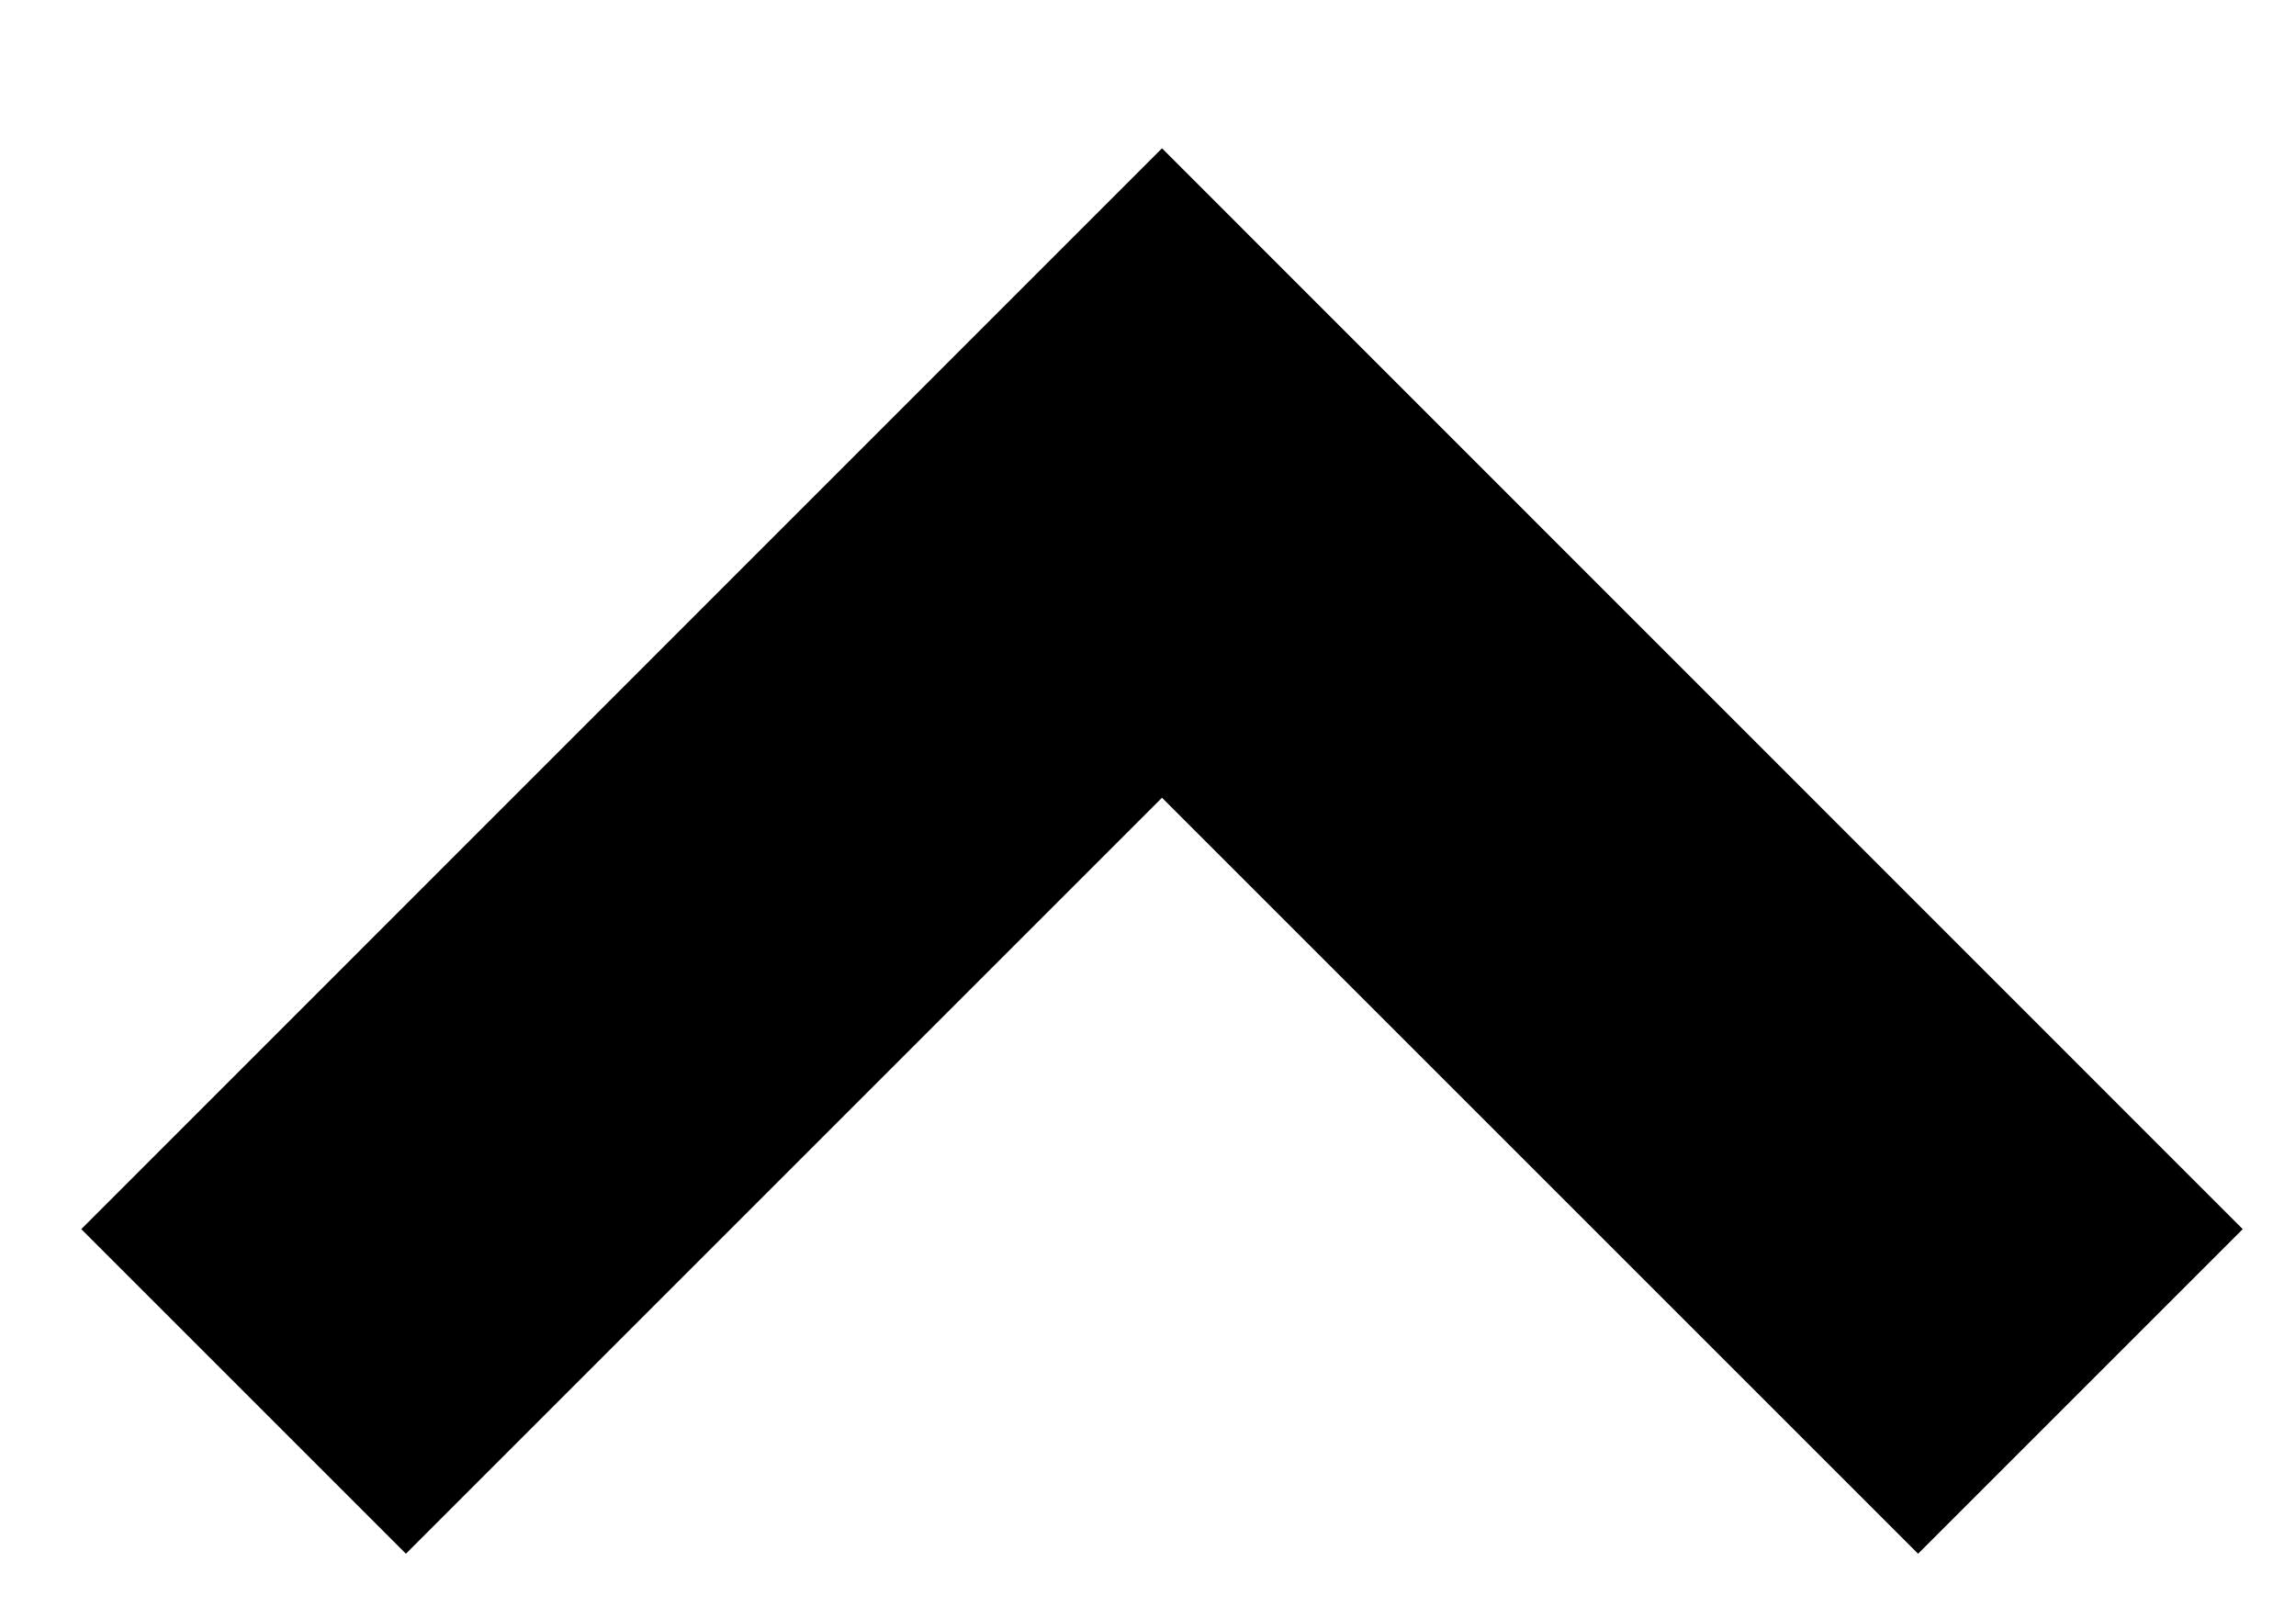
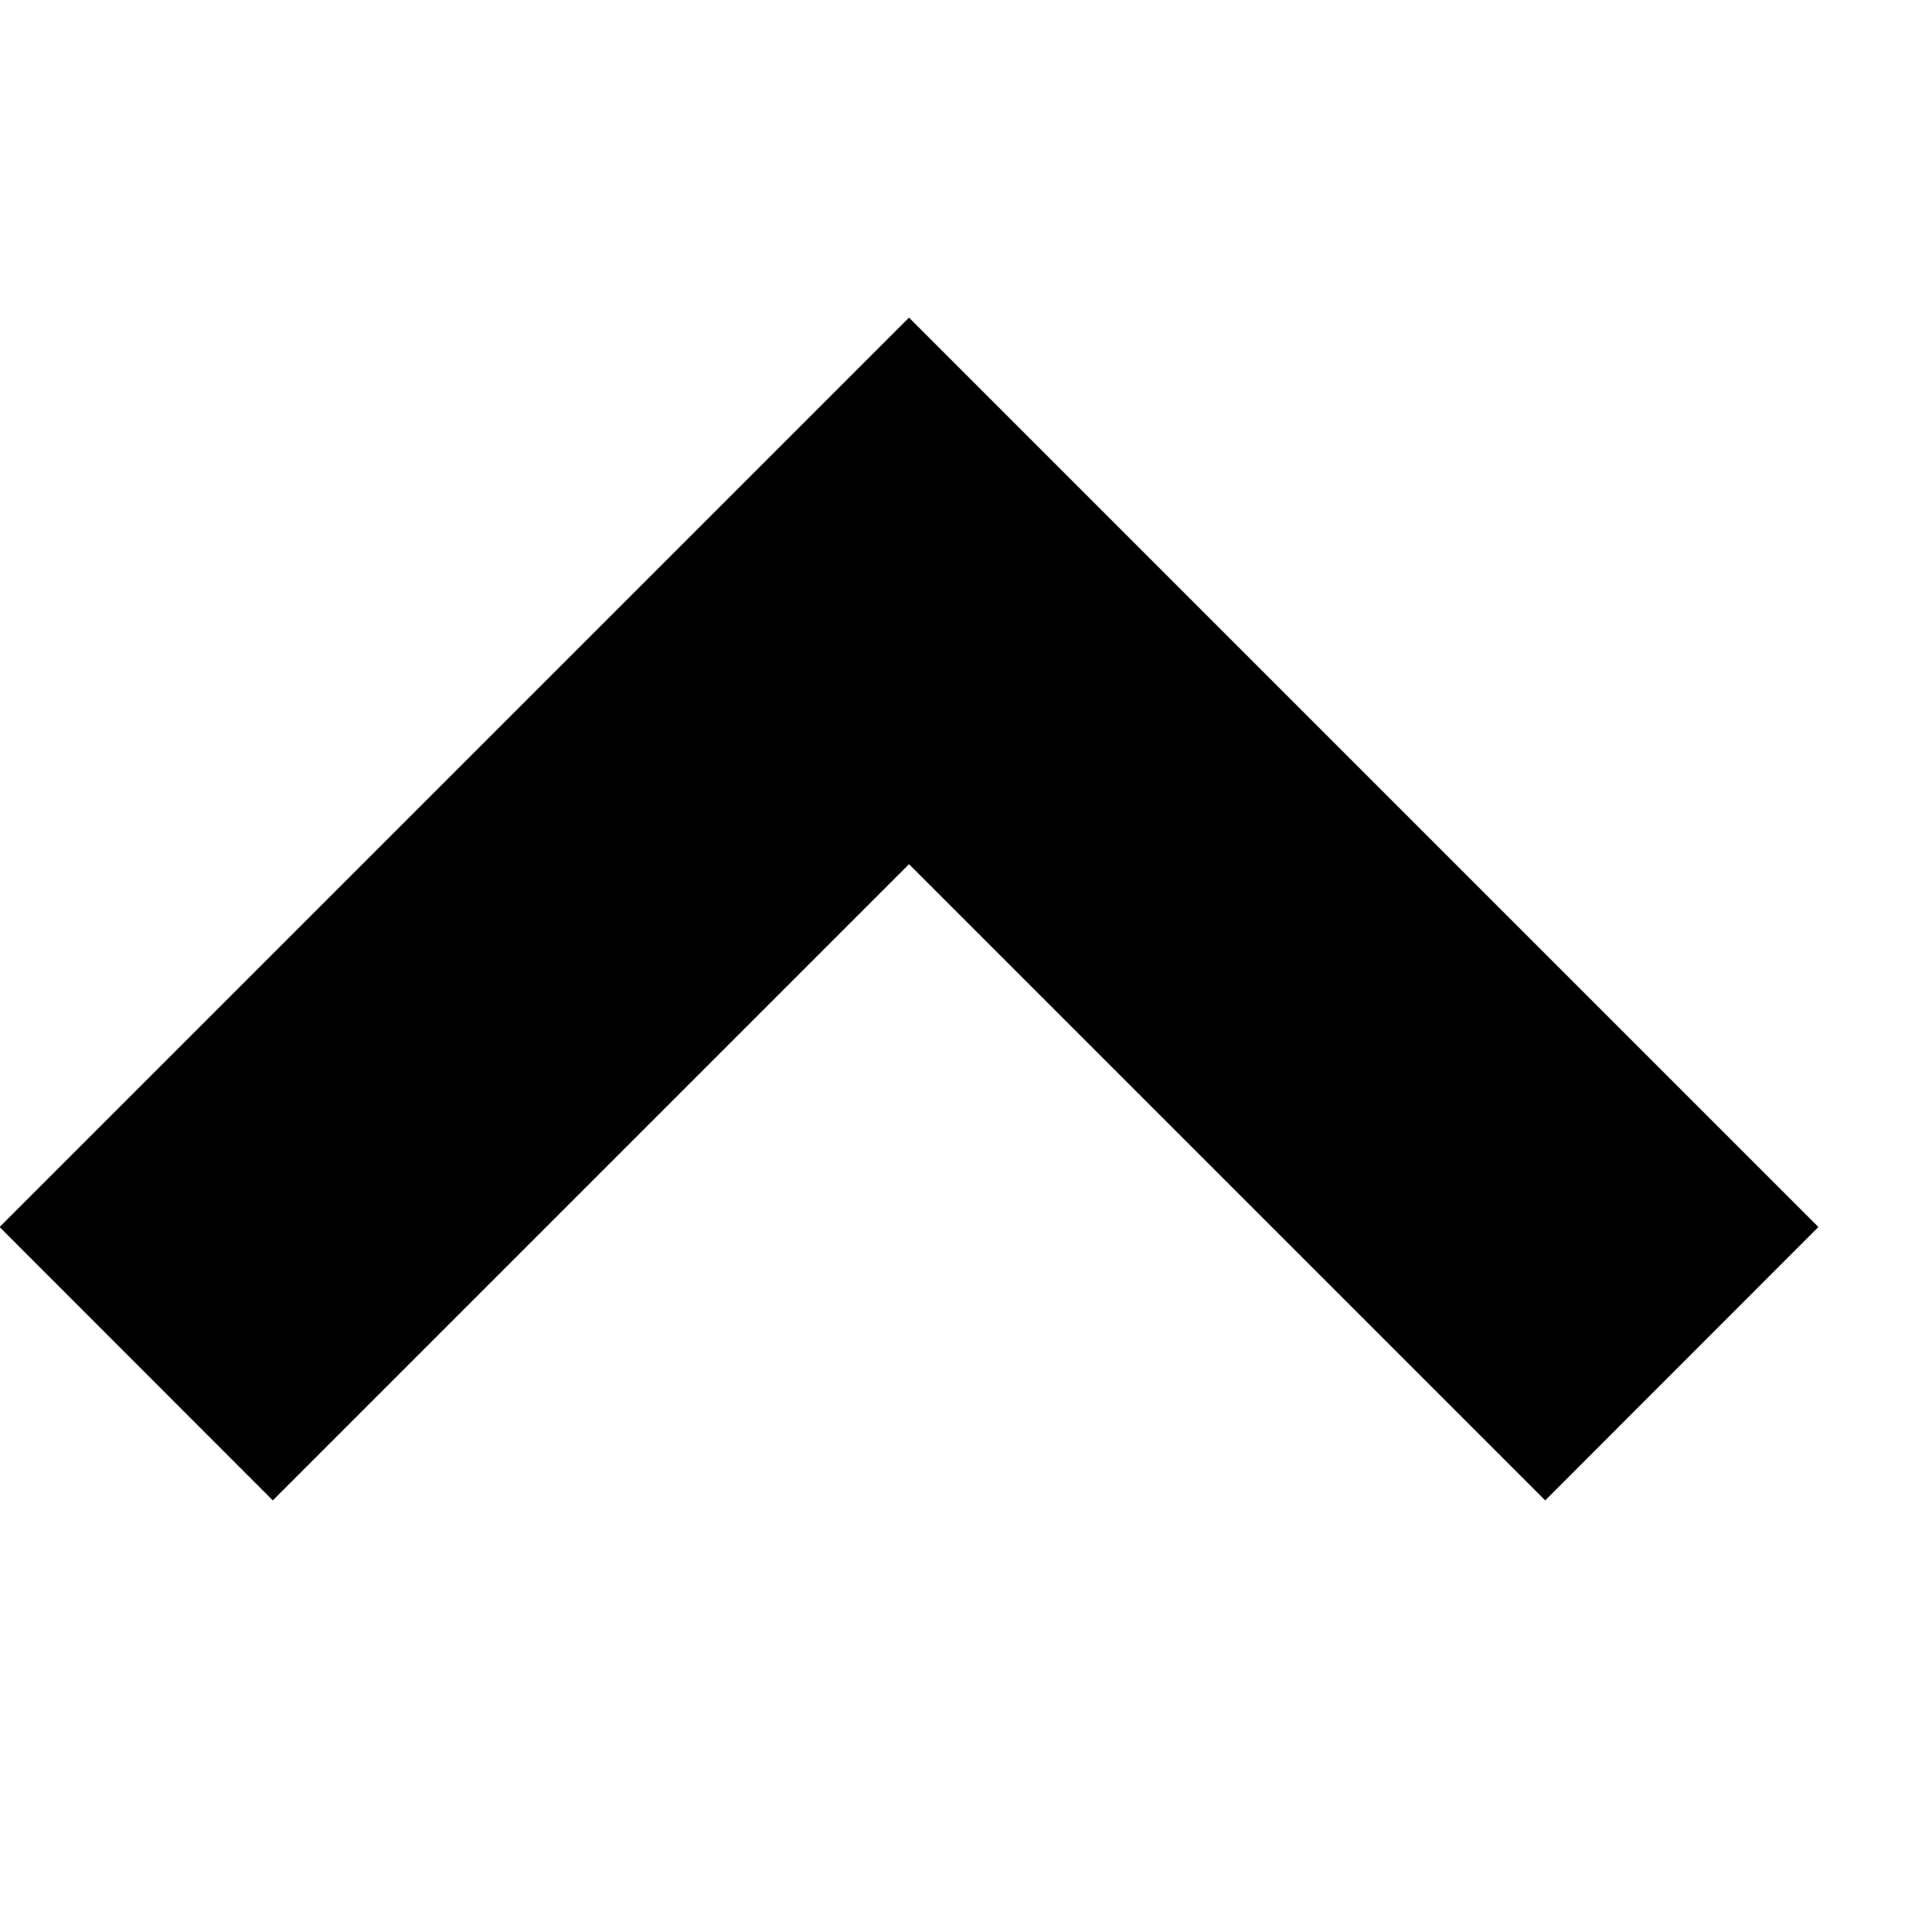
- <svg xmlns="http://www.w3.org/2000/svg" width="10" height="7" viewBox="0 0 10 7">
-   <path fill-rule="evenodd" clip-rule="evenodd" d="M5.061 3.475L1.768 6.768L0.354 5.354L5.061 0.646L9.768 5.354L8.354 6.768L5.061 3.475Z" />
+ <svg xmlns="http://www.w3.org/2000/svg" width="10" height="10" viewBox="0 0 10 10">
+   <path fill-rule="evenodd" clip-rule="evenodd" d="M4.705 4.473L1.412 7.766L-0.002 6.351L4.705 1.644L9.412 6.351L7.998 7.766L4.705 4.473Z" />
</svg>
